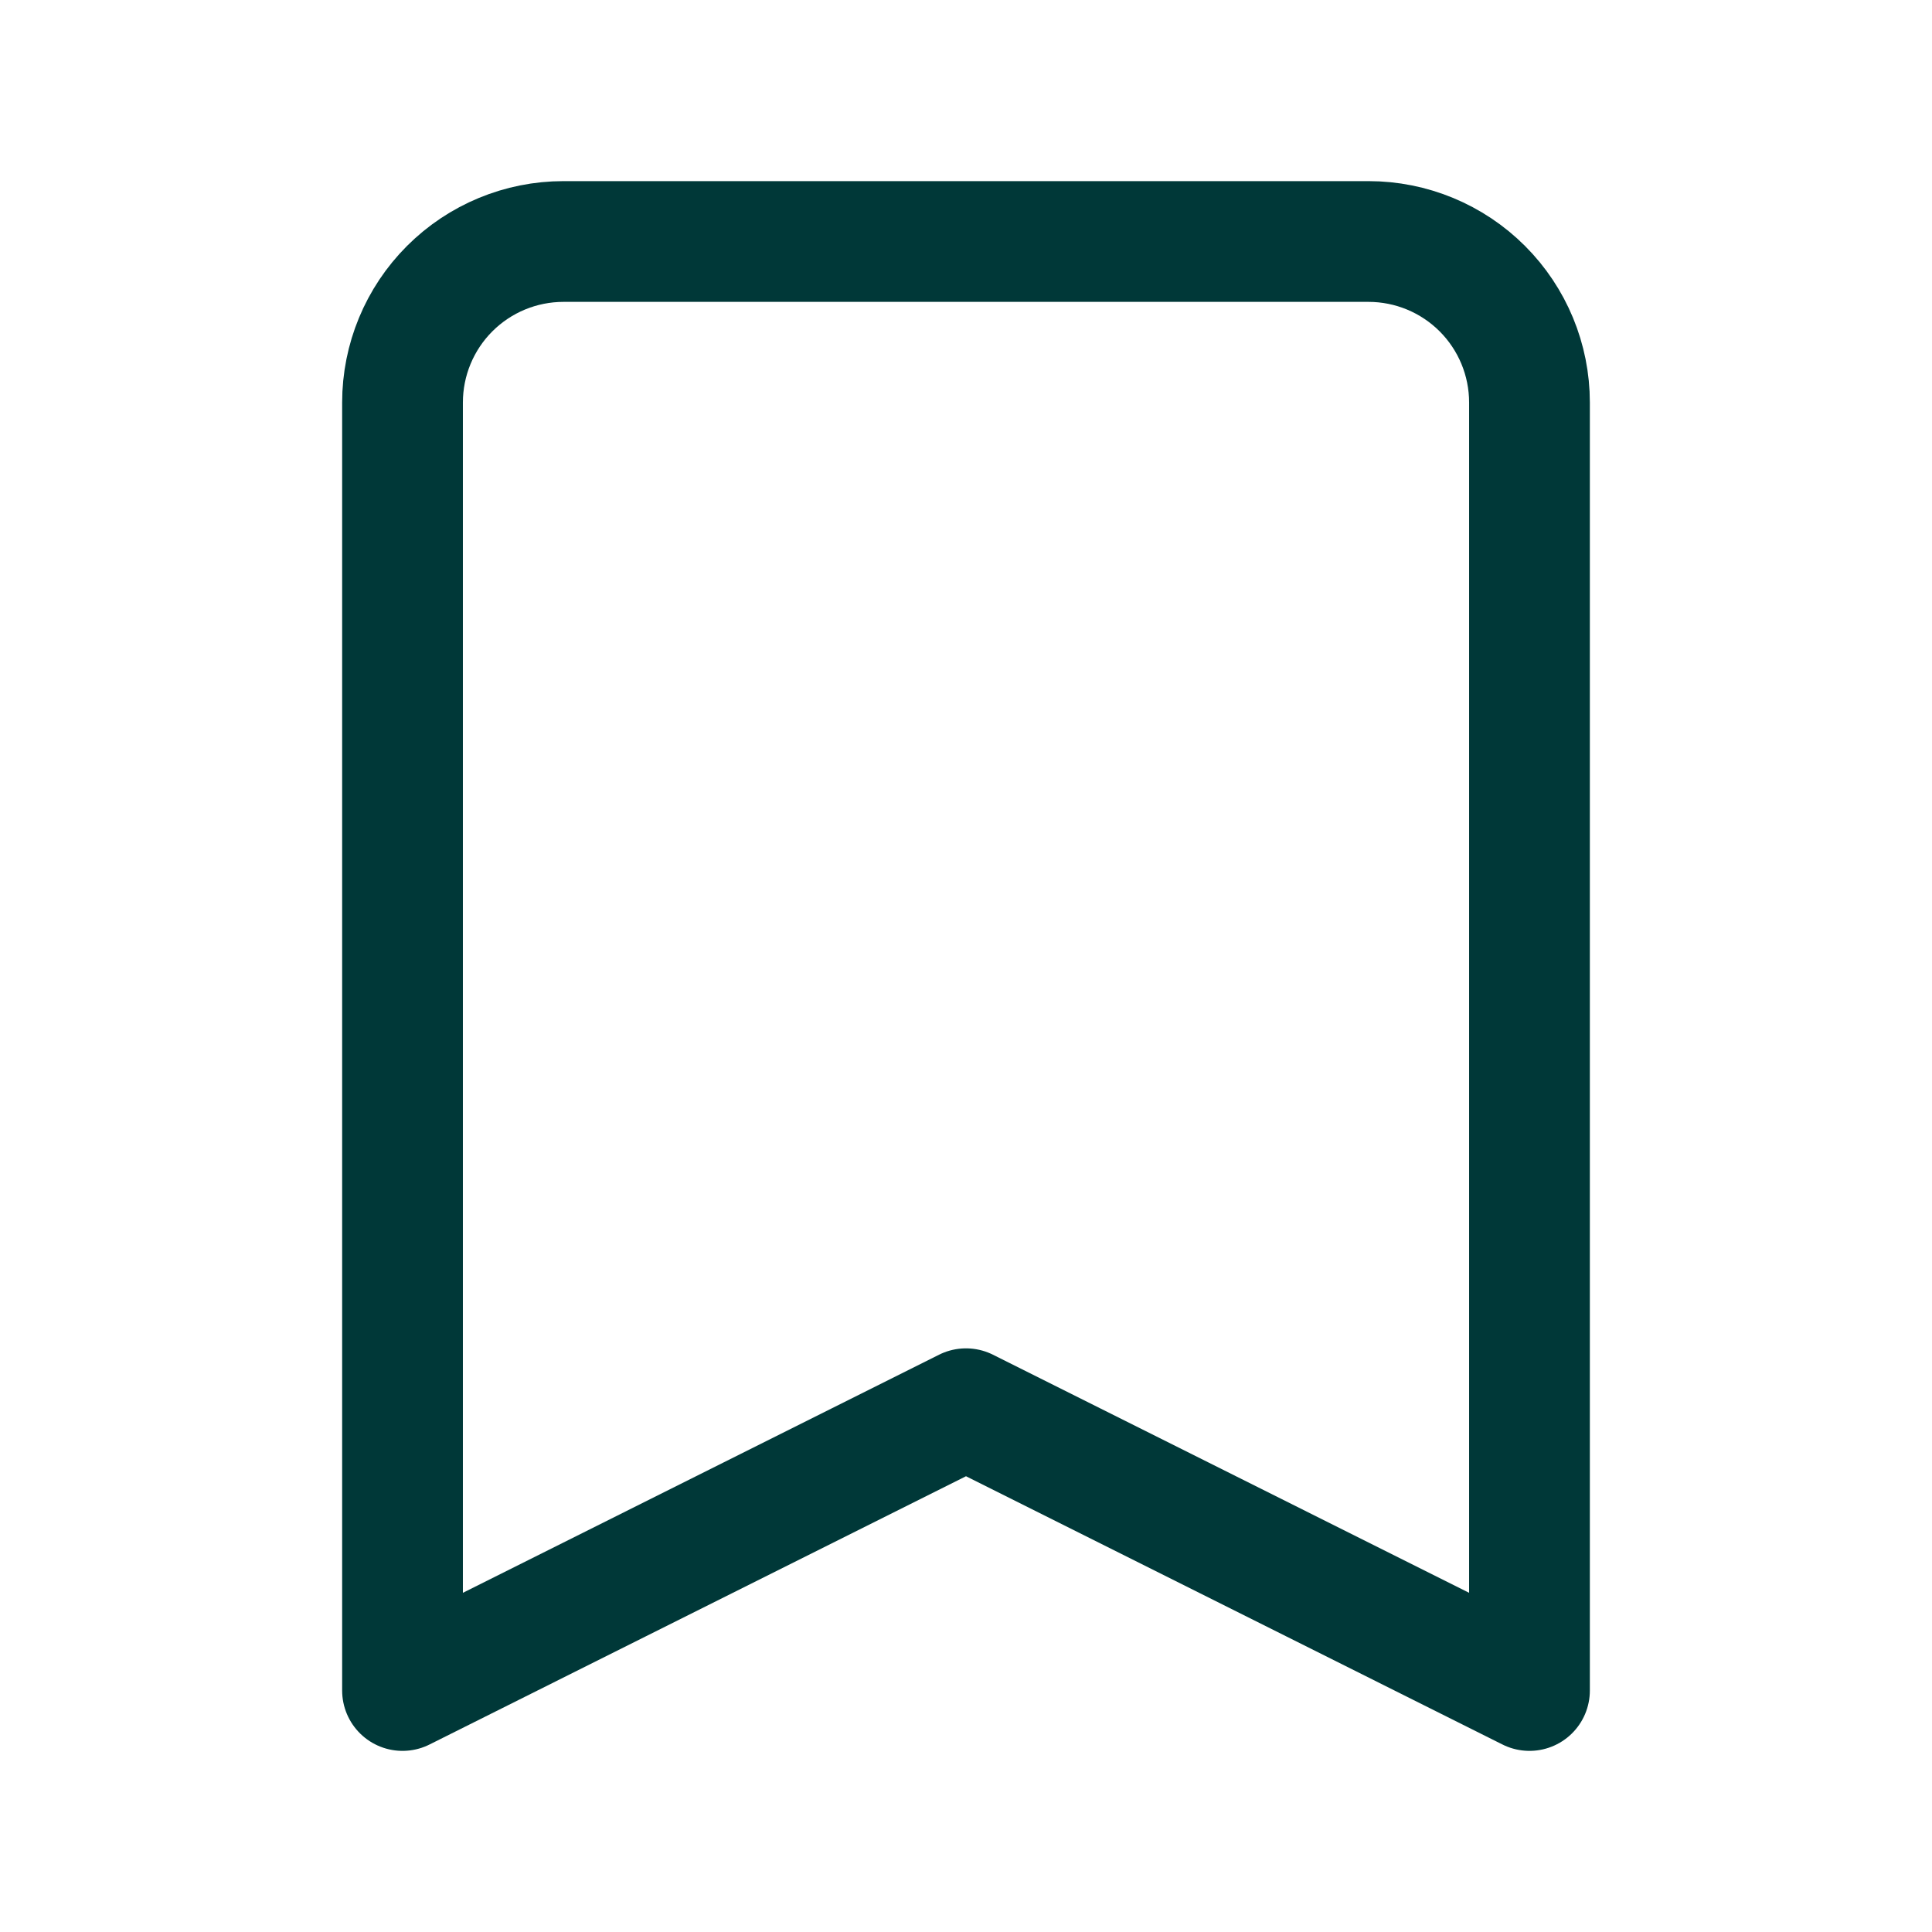
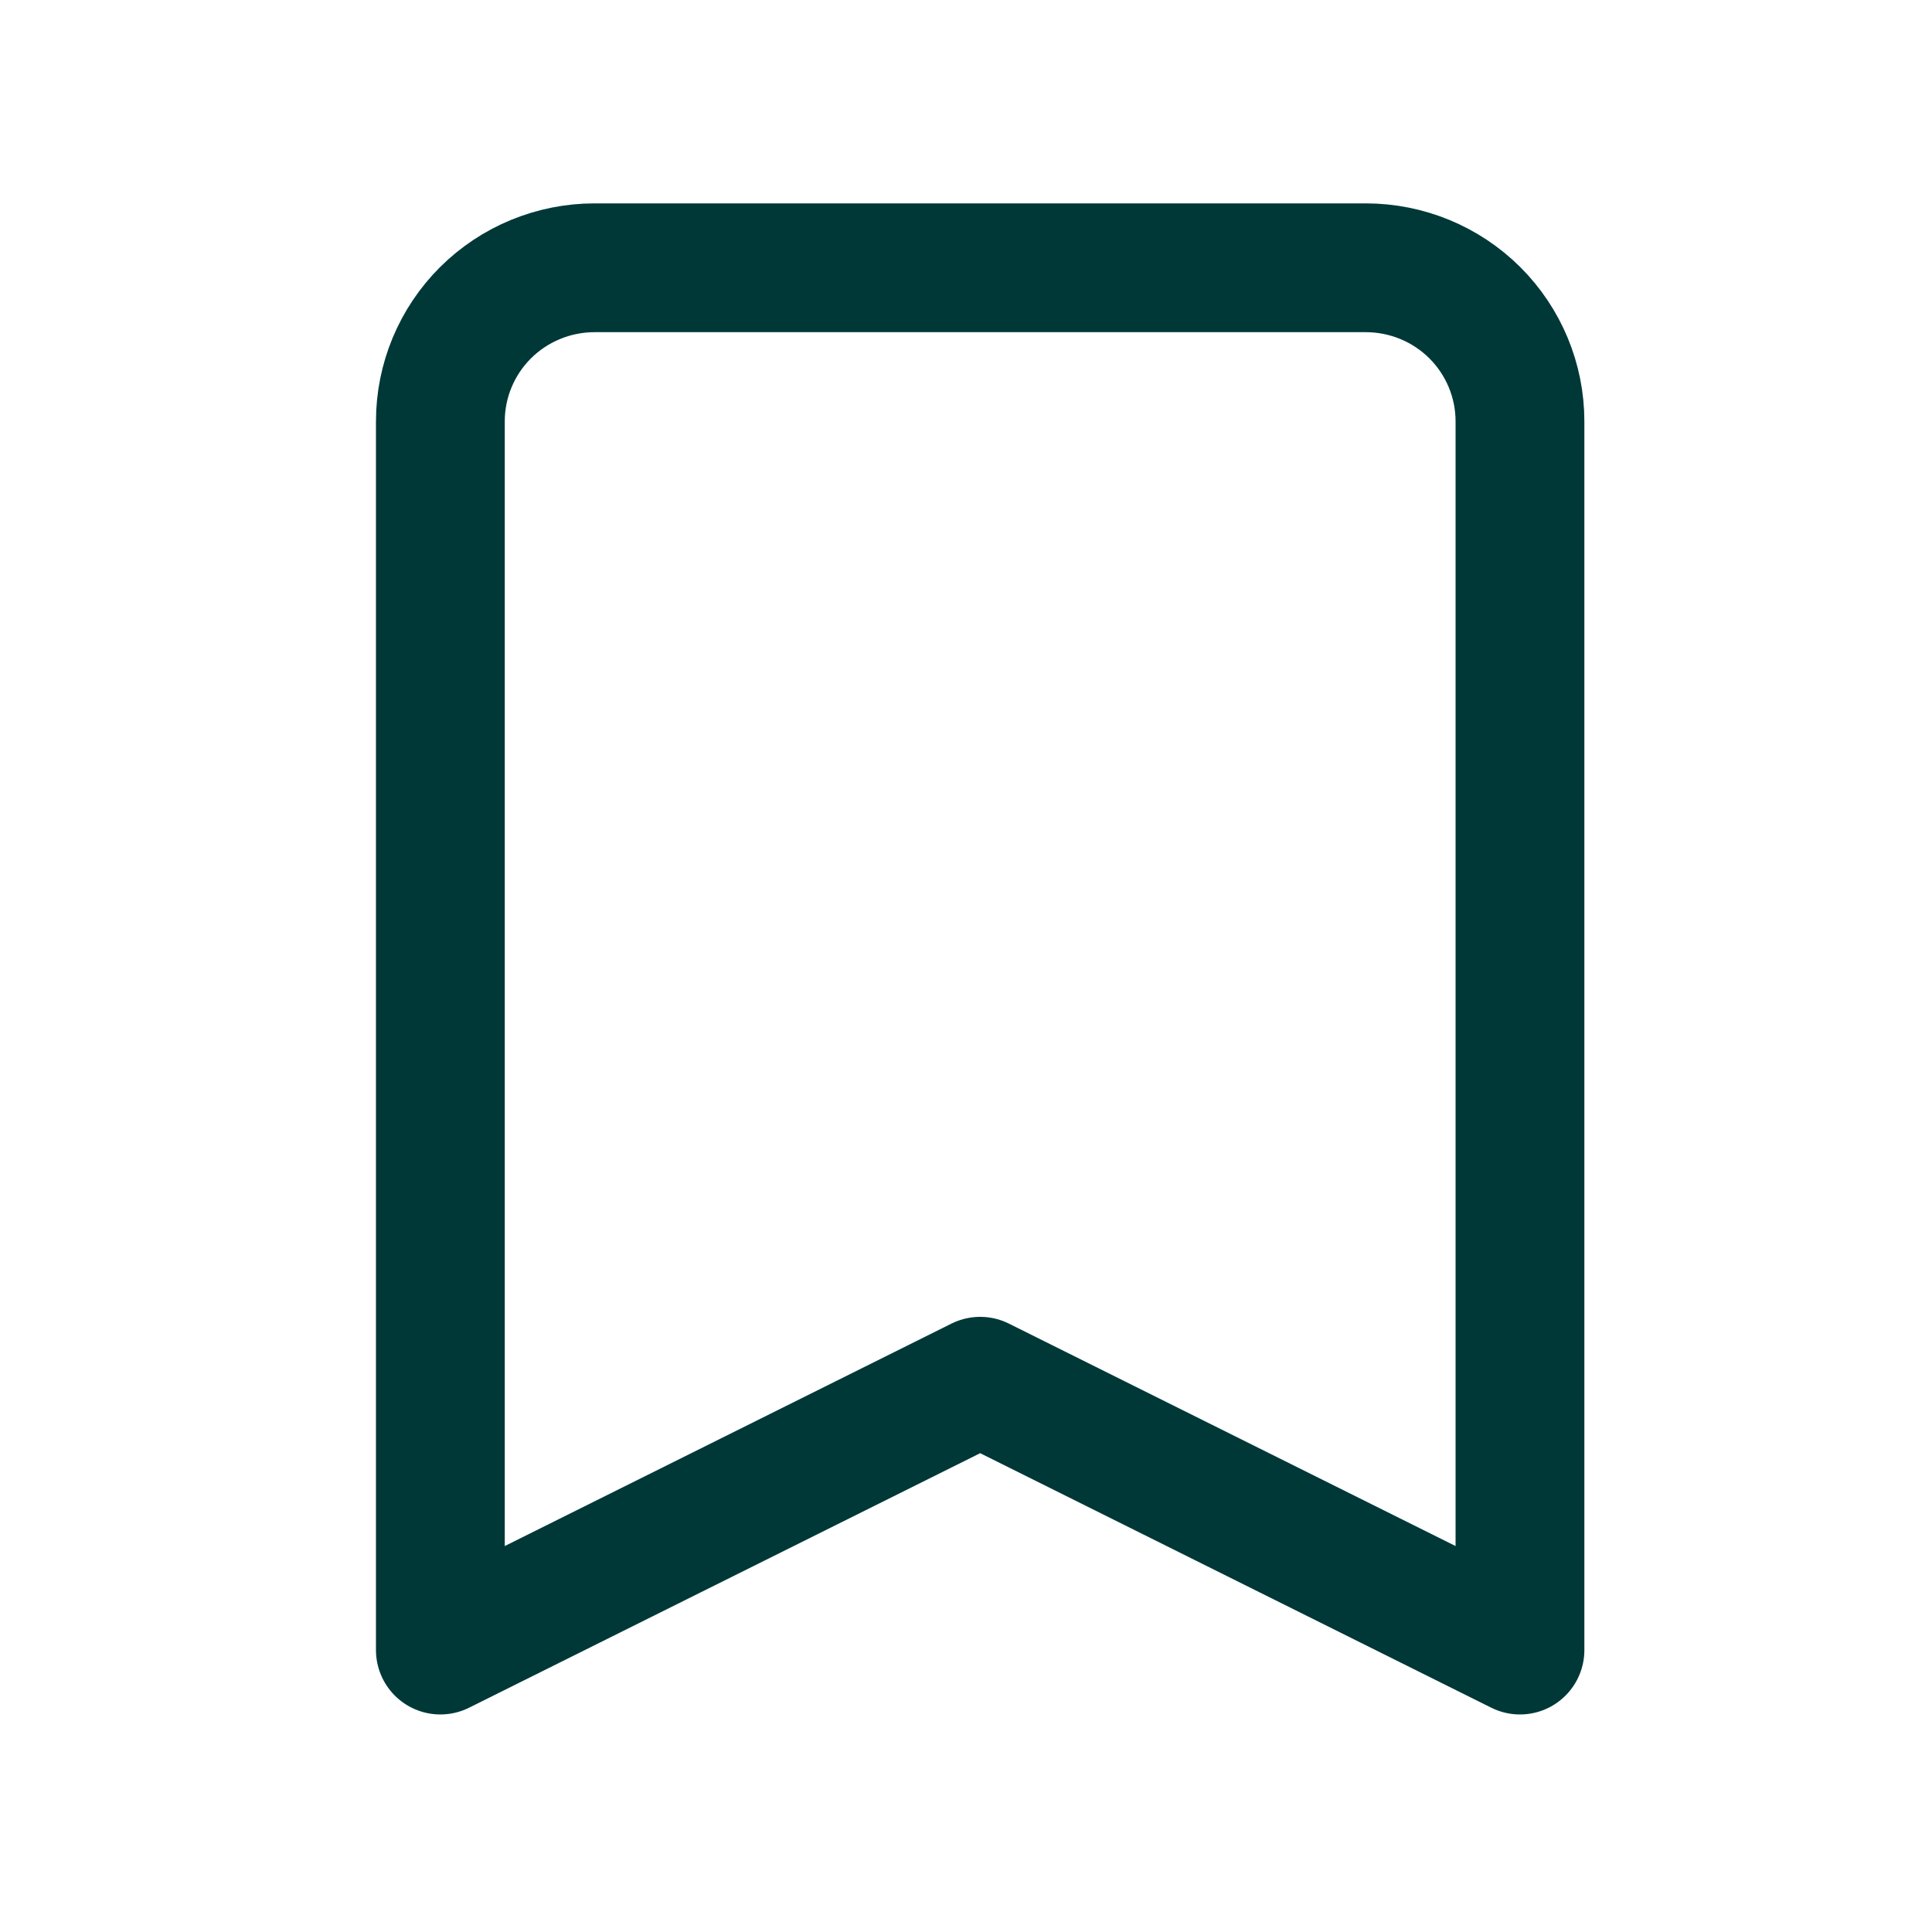
- <svg xmlns="http://www.w3.org/2000/svg" width="32" height="32" viewBox="0 0 32 32" fill="none">
-   <path d="M7.448 4.781C6.948 5.281 6.667 5.959 6.667 6.667V28L16 23.333L25.333 28V6.667C25.333 5.959 25.052 5.281 24.552 4.781C24.052 4.281 23.374 4 22.667 4H9.333C8.626 4 7.948 4.281 7.448 4.781Z" stroke="#003838" stroke-width="2" stroke-linecap="round" stroke-linejoin="round" />
+ <svg xmlns="http://www.w3.org/2000/svg" width="30" height="30" viewBox="0 0 30 30" fill="none">
+   <path d="M7.539 4.856C7.09 5.304 6.838 5.91 6.838 6.543V25.622L15.22 21.448L23.602 25.622V6.543C23.602 5.91 23.35 5.304 22.901 4.856C22.452 4.409 21.843 4.158 21.207 4.158H9.233C8.598 4.158 7.988 4.409 7.539 4.856Z" stroke="#003838" stroke-width="2" stroke-linecap="round" stroke-linejoin="round" />
</svg>
